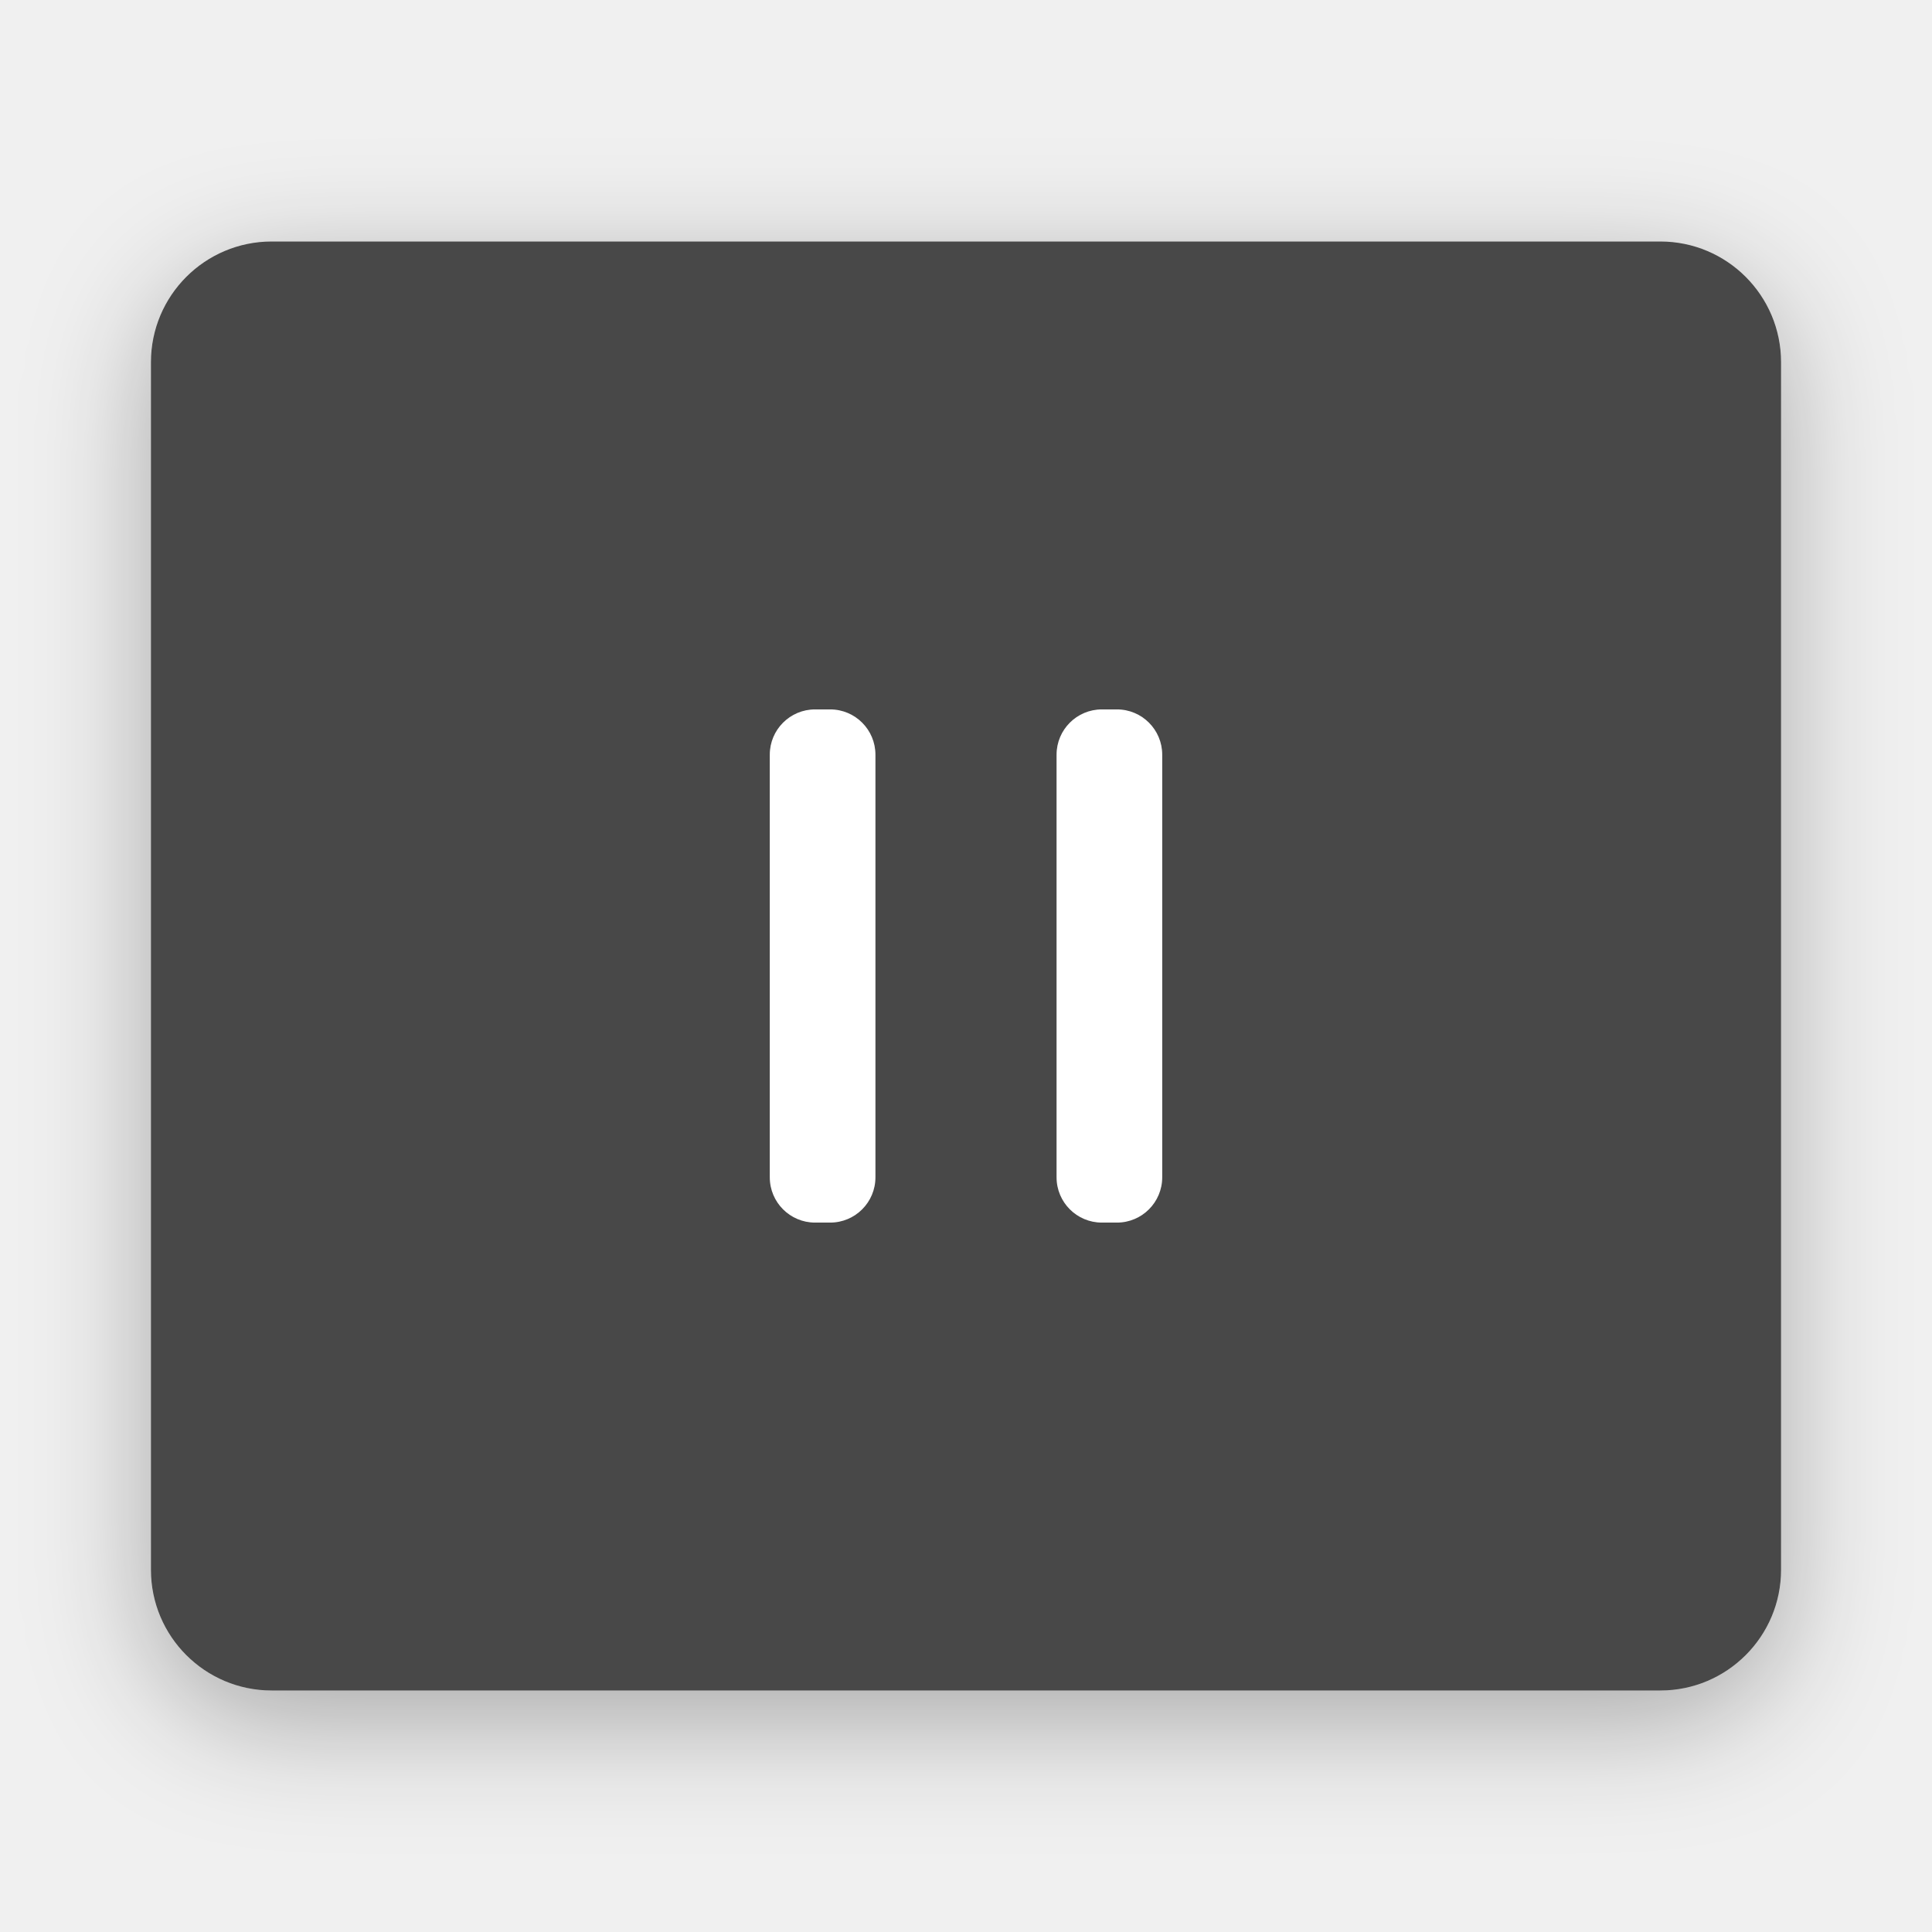
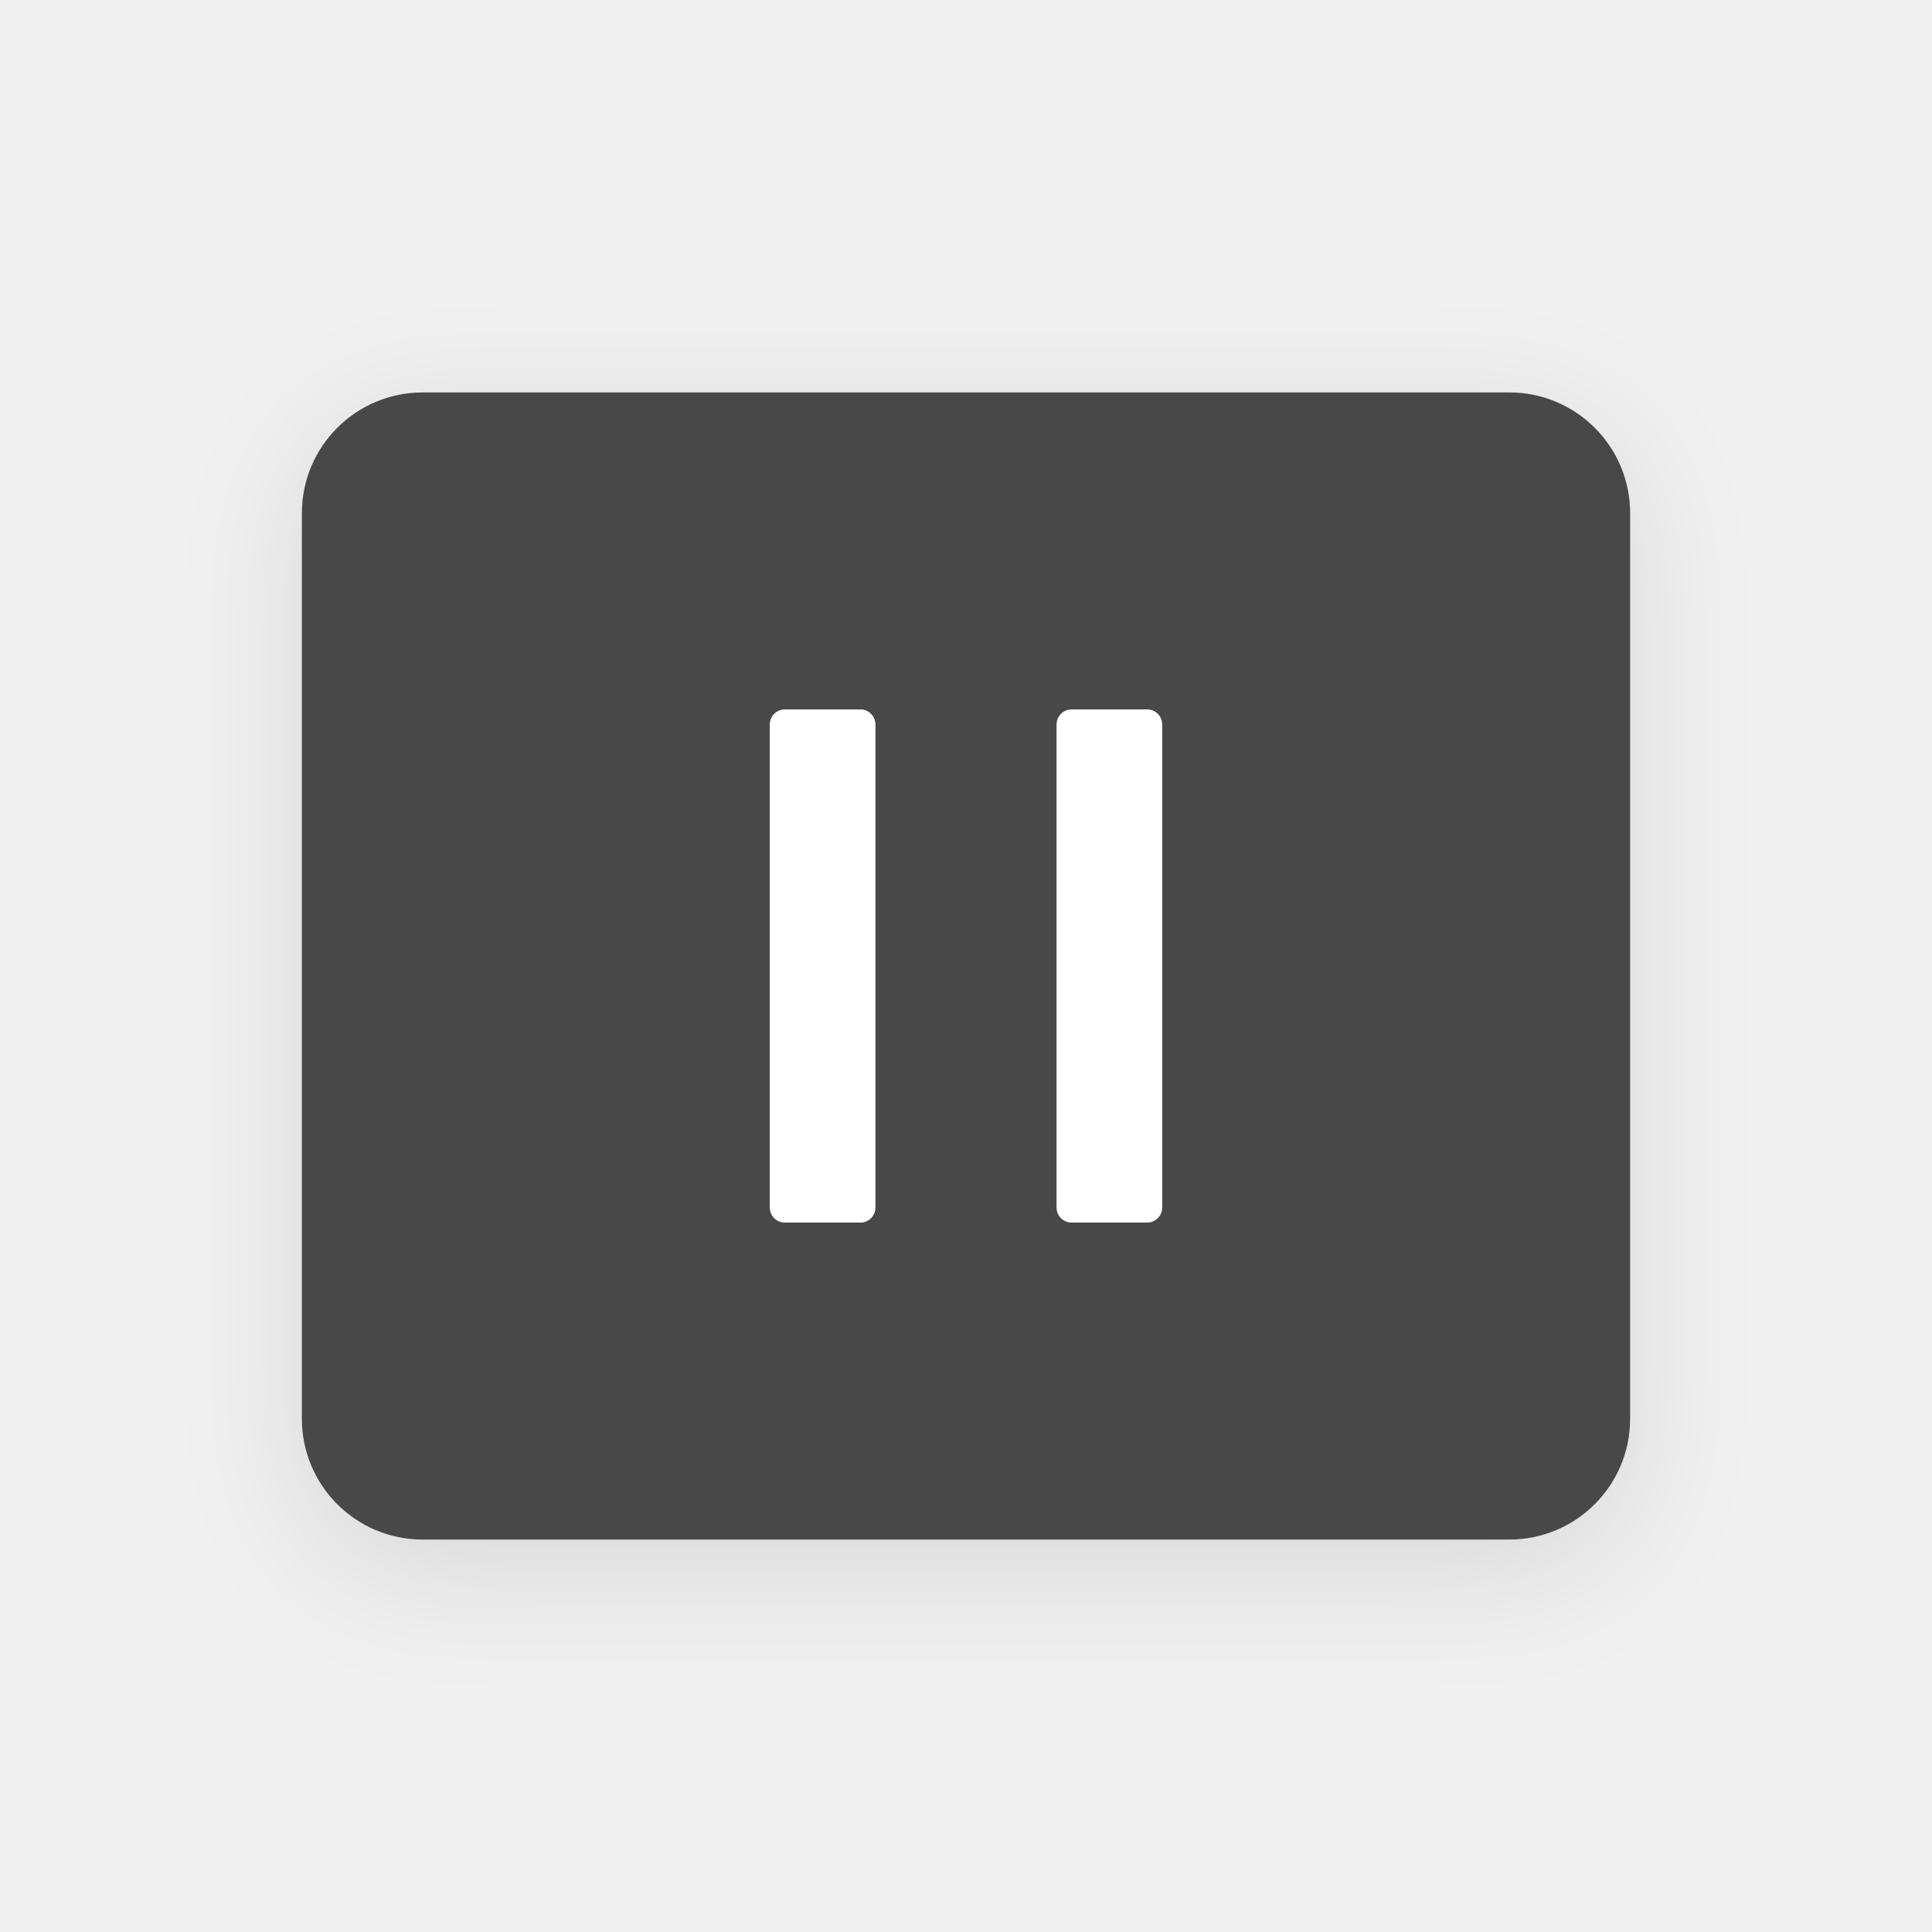
<svg xmlns="http://www.w3.org/2000/svg" xmlns:xlink="http://www.w3.org/1999/xlink" width="128px" height="128px" viewBox="0 0 128 128" version="1.1">
  <defs>
-     <rect id="path-1" x="0" y="0" width="108" height="96" rx="8" />
-     <filter x="-12.0%" y="-11.5%" width="124.1%" height="127.1%" filterUnits="objectBoundingBox" id="filter-2">
+     <rect id="path-1" x="0" y="0" width="88" height="76" rx="8" />
+     <filter x="-14.8%" y="-14.5%" width="129.5%" height="134.2%" filterUnits="objectBoundingBox" id="filter-2">
      <feOffset dx="0" dy="2" in="SourceAlpha" result="shadowOffsetOuter1" />
      <feGaussianBlur stdDeviation="4" in="shadowOffsetOuter1" result="shadowBlurOuter1" />
      <feComposite in="shadowBlurOuter1" in2="SourceAlpha" operator="out" result="shadowBlurOuter1" />
-       <feColorMatrix values="0 0 0 0 0   0 0 0 0 0   0 0 0 0 0  0 0 0 0.3 0" type="matrix" in="shadowBlurOuter1" />
+       <feColorMatrix values="0 0 0 0 0   0 0 0 0 0   0 0 0 0 0  0 0 0 0.1 0" type="matrix" in="shadowBlurOuter1" />
    </filter>
  </defs>
  <g id="Page-1" stroke="none" stroke-width="1" fill="none" fill-rule="evenodd">
    <g id="pause-big">
-       <g id="Group" transform="translate(10, 16)">
+       <g id="Group" transform="translate(20, 26)">
        <g id="Rectangle-5">
          <use fill="black" fill-opacity="1" filter="url(#filter-2)" xlink:href="#path-1" />
          <use fill-opacity="0.7" fill="#000000" fill-rule="evenodd" xlink:href="#path-1" />
        </g>
-         <rect id="Rectangle-6" fill="#FFFFFF" x="41" y="31" width="7" height="34" rx="3" />
-         <rect id="Rectangle-6" fill="#FFFFFF" x="60" y="31" width="7" height="34" rx="3" />
+         <rect id="Rectangle-6" fill="#FFFFFF" x="31" y="21" width="7" height="34" rx="1" />
+         <rect id="Rectangle-6" fill="#FFFFFF" x="50" y="21" width="7" height="34" rx="1" />
      </g>
    </g>
  </g>
</svg>
